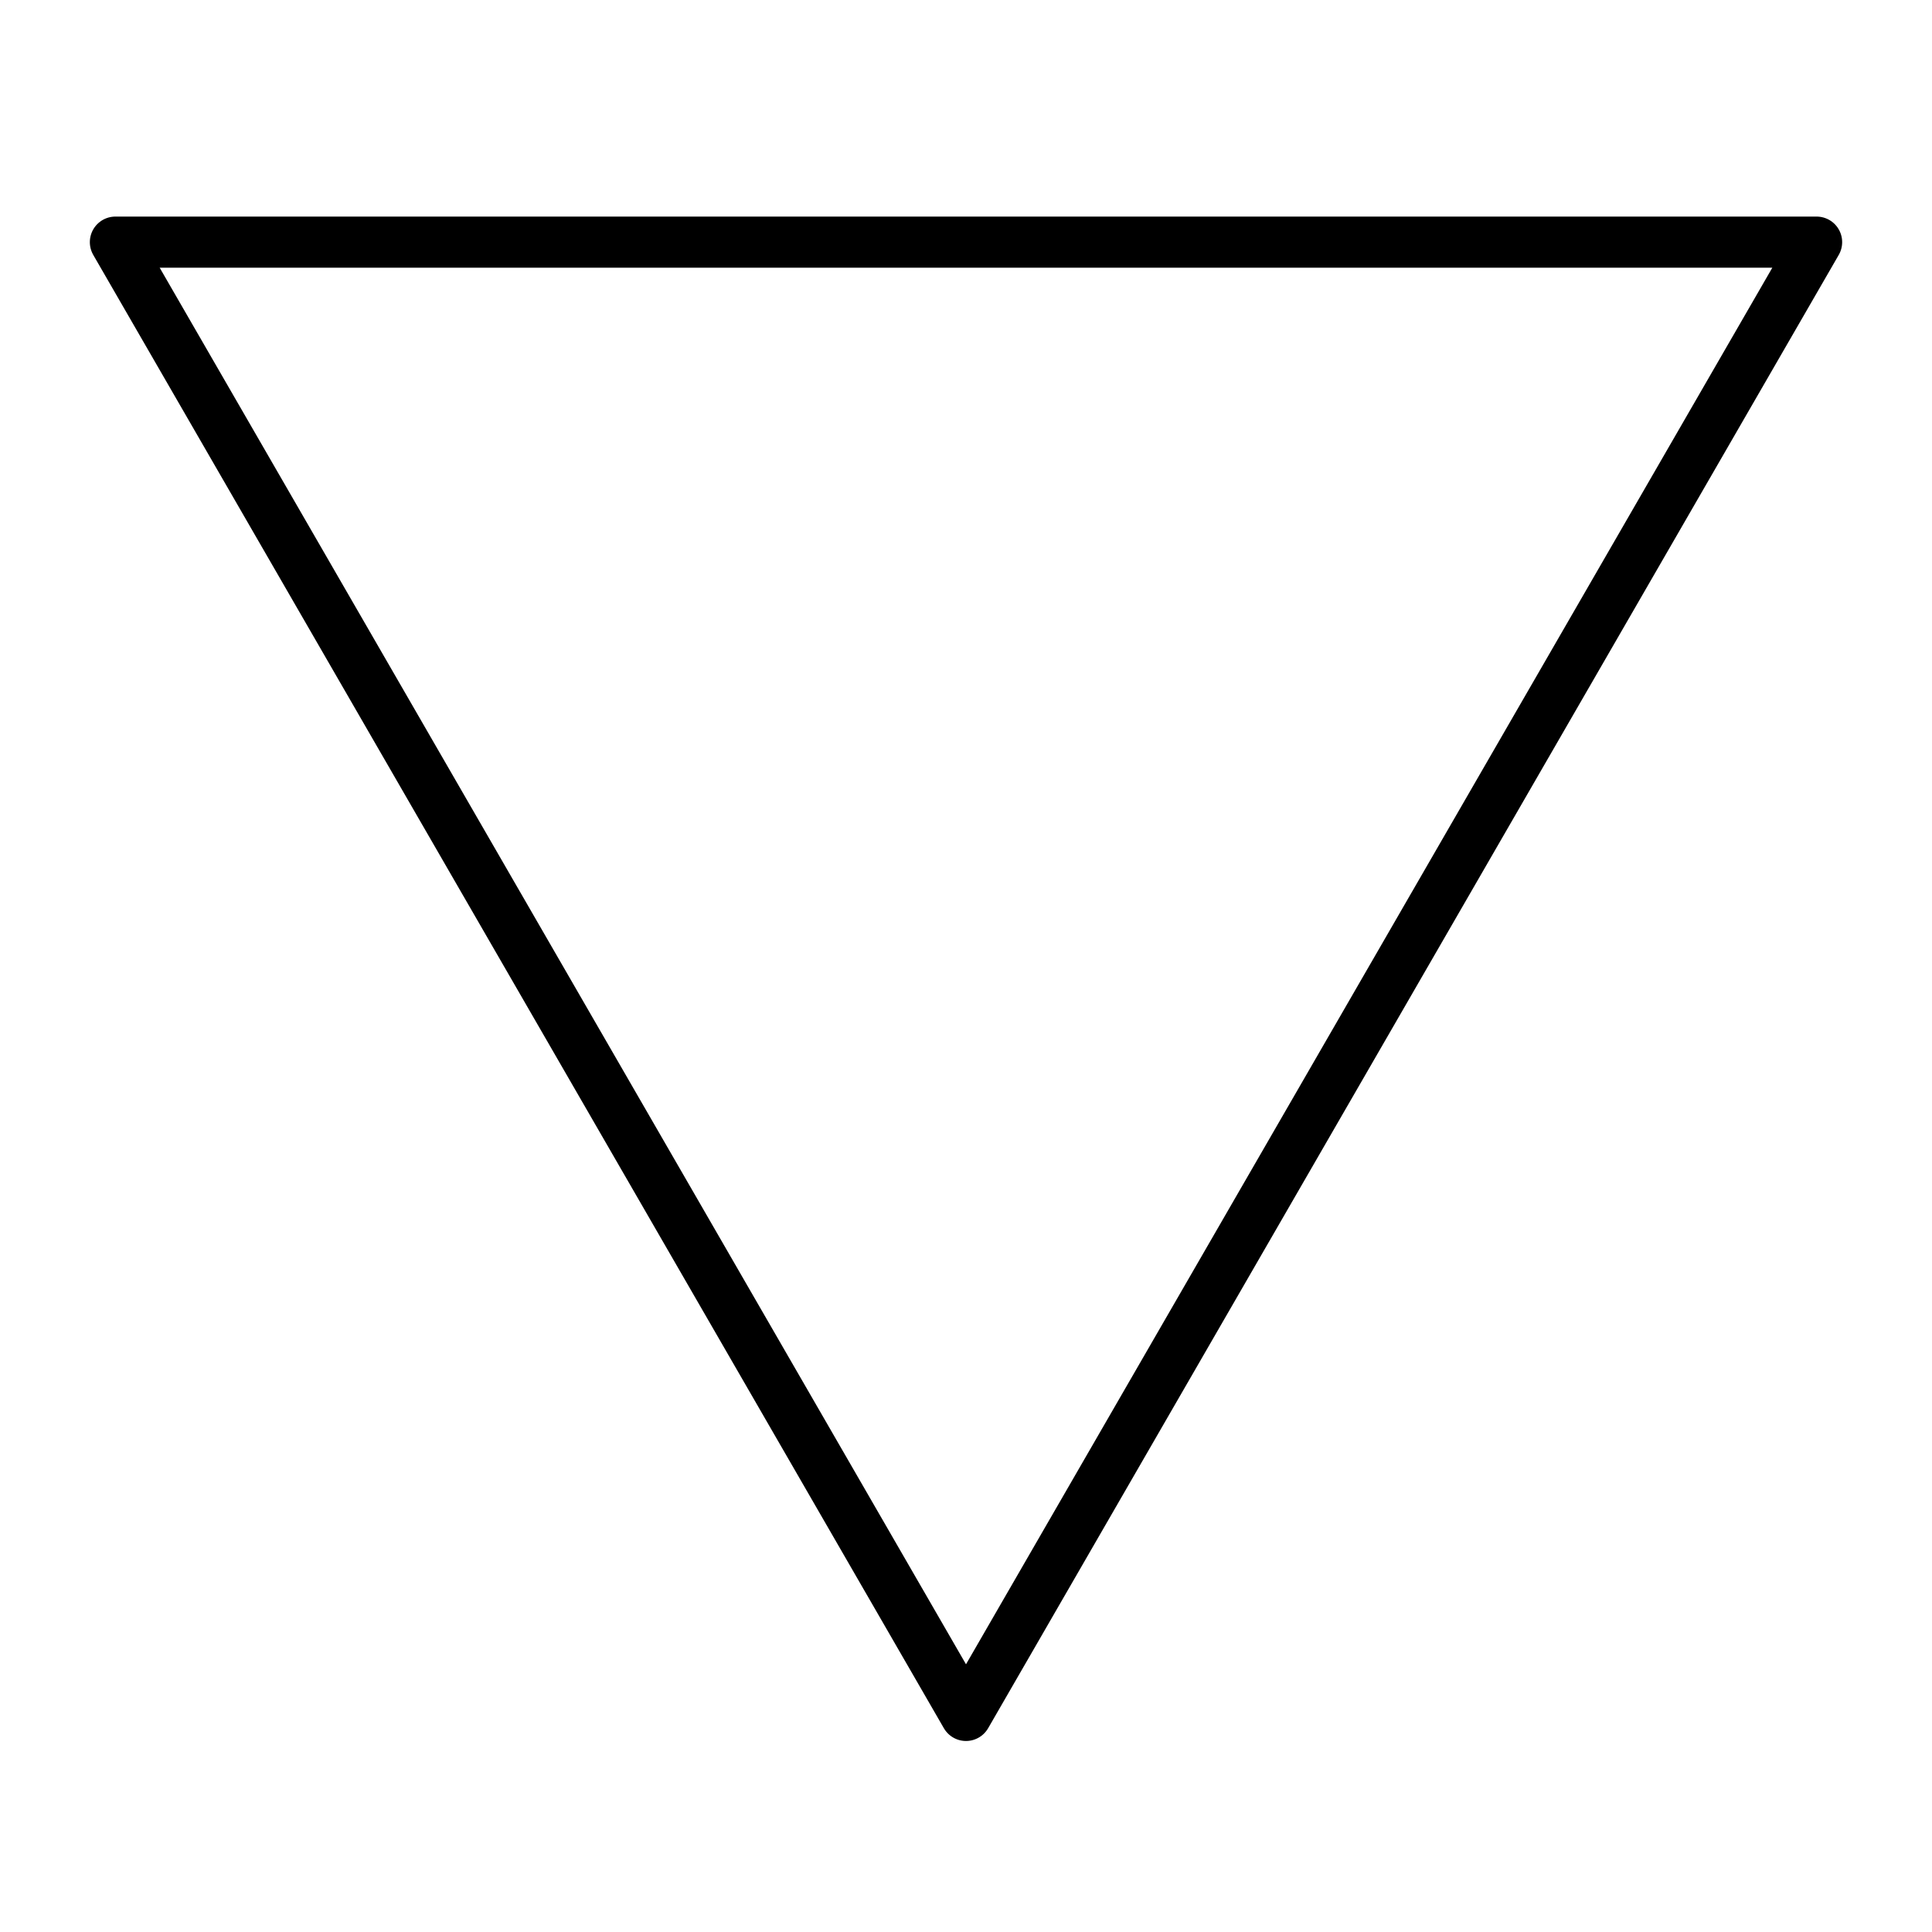
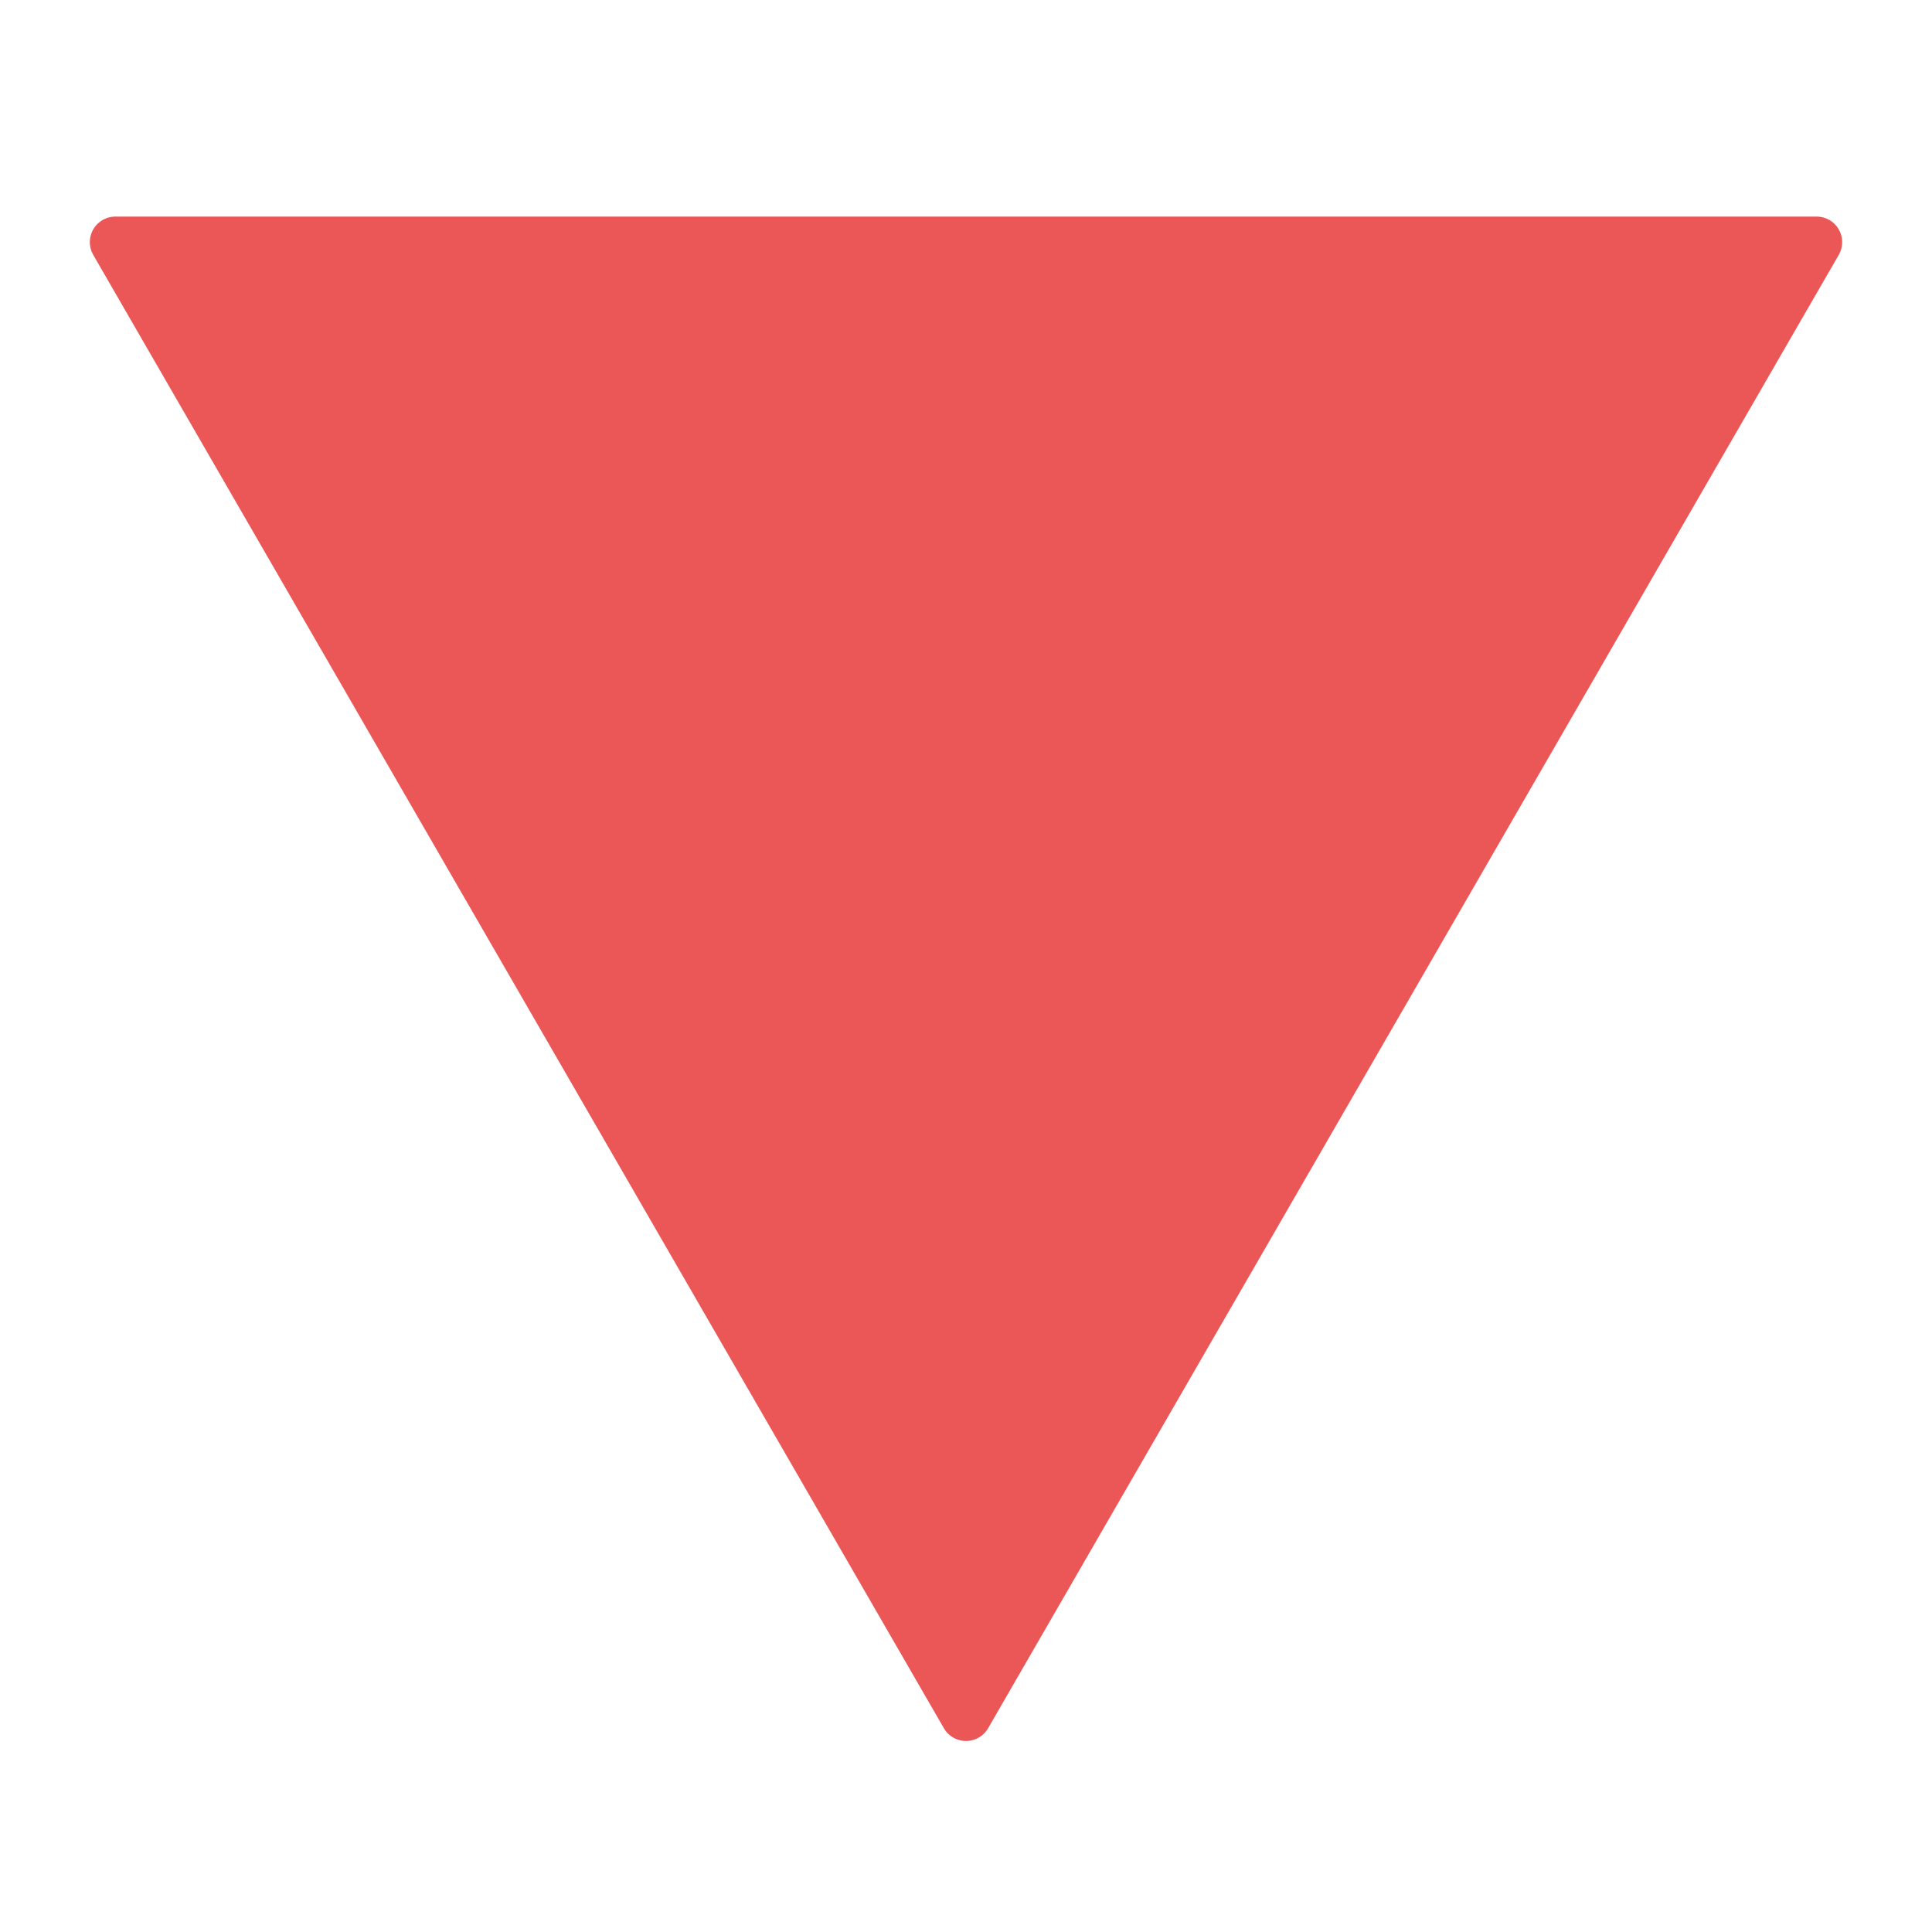
<svg xmlns="http://www.w3.org/2000/svg" id="svg8" version="1.1" viewBox="0 0 100 100" height="100mm" width="100mm">
  <defs id="defs2" />
  <g transform="translate(0,-197)" id="layer1">
-     <path transform="scale(1,-1)" d="m 50,-285.79 44.027,76.257 -88.054,0 z" id="path833" style="fill:none;fill-opacity:1;stroke:#000000;stroke-width:2.646;stroke-linecap:round;stroke-linejoin:round;stroke-miterlimit:4;stroke-dasharray:none;stroke-opacity:1" />
+     <path transform="scale(1,-1)" d="m 50,-285.79 44.027,76.257 H 5.973 Z" id="path833" style="fill:#eb5757;fill-opacity:1;stroke:#eb5757;stroke-width:2.646;stroke-linecap:round;stroke-linejoin:round;stroke-miterlimit:4;stroke-dasharray:none;stroke-opacity:1" />
  </g>
</svg>
